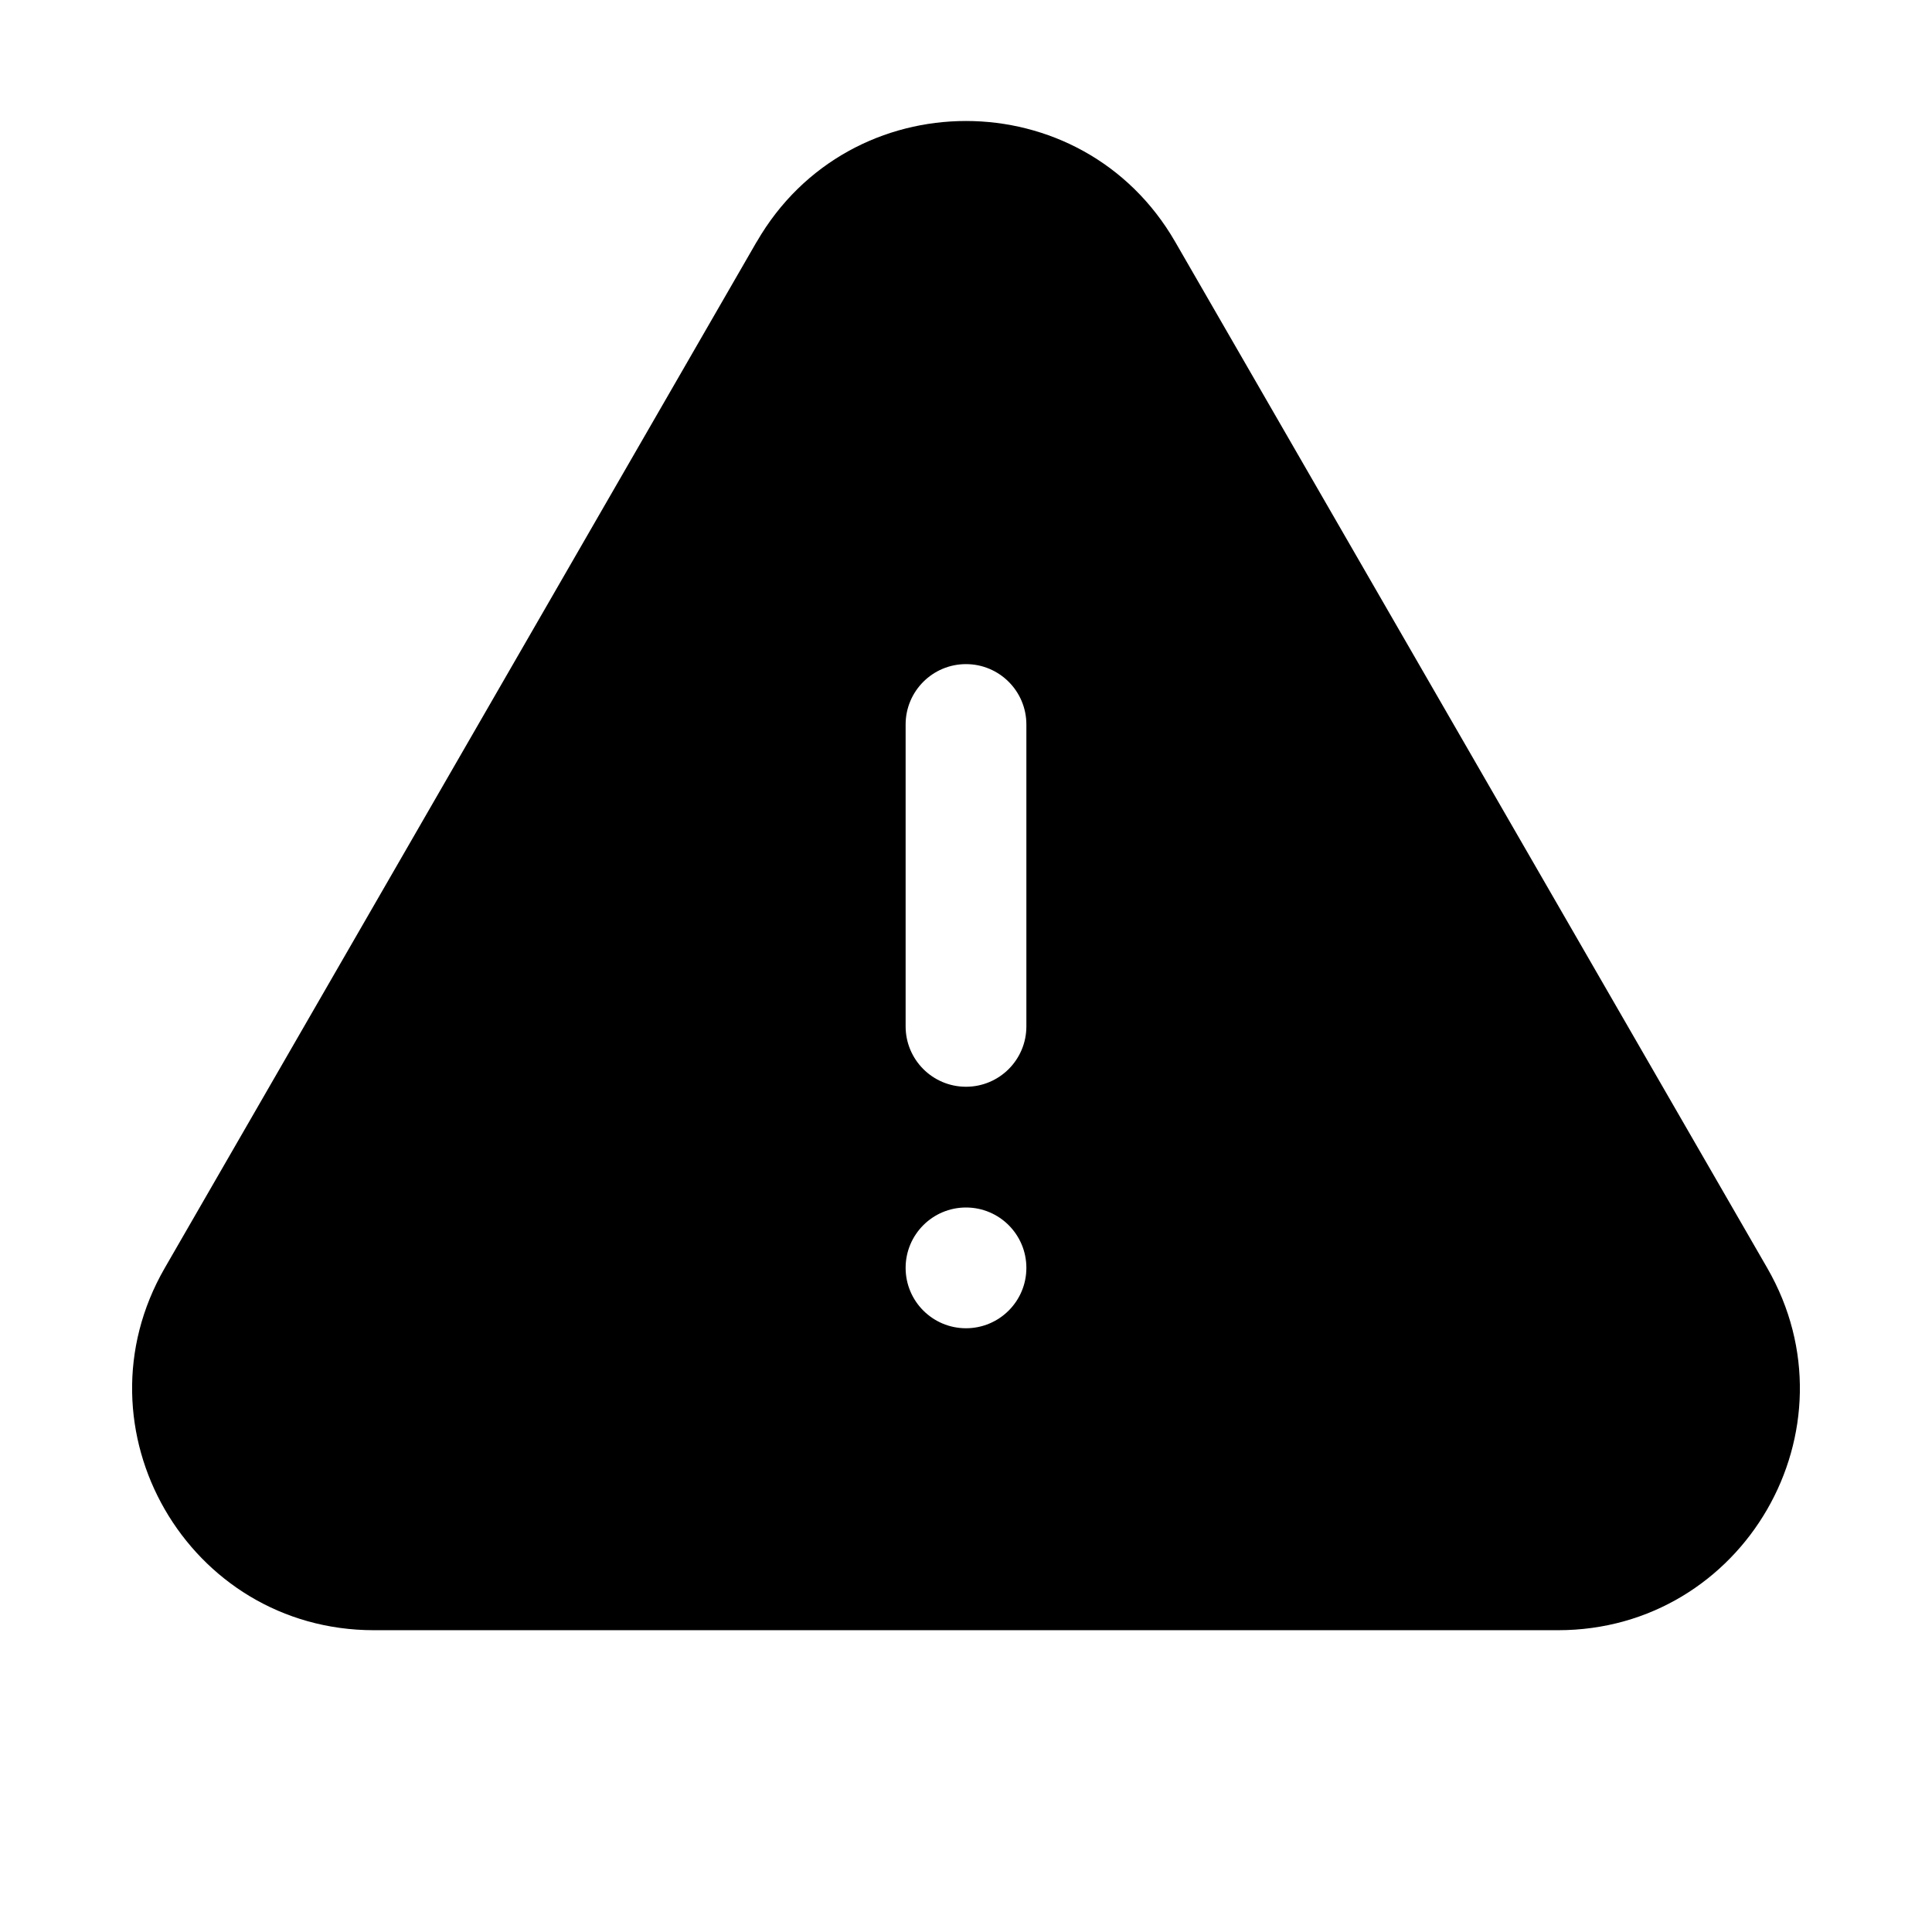
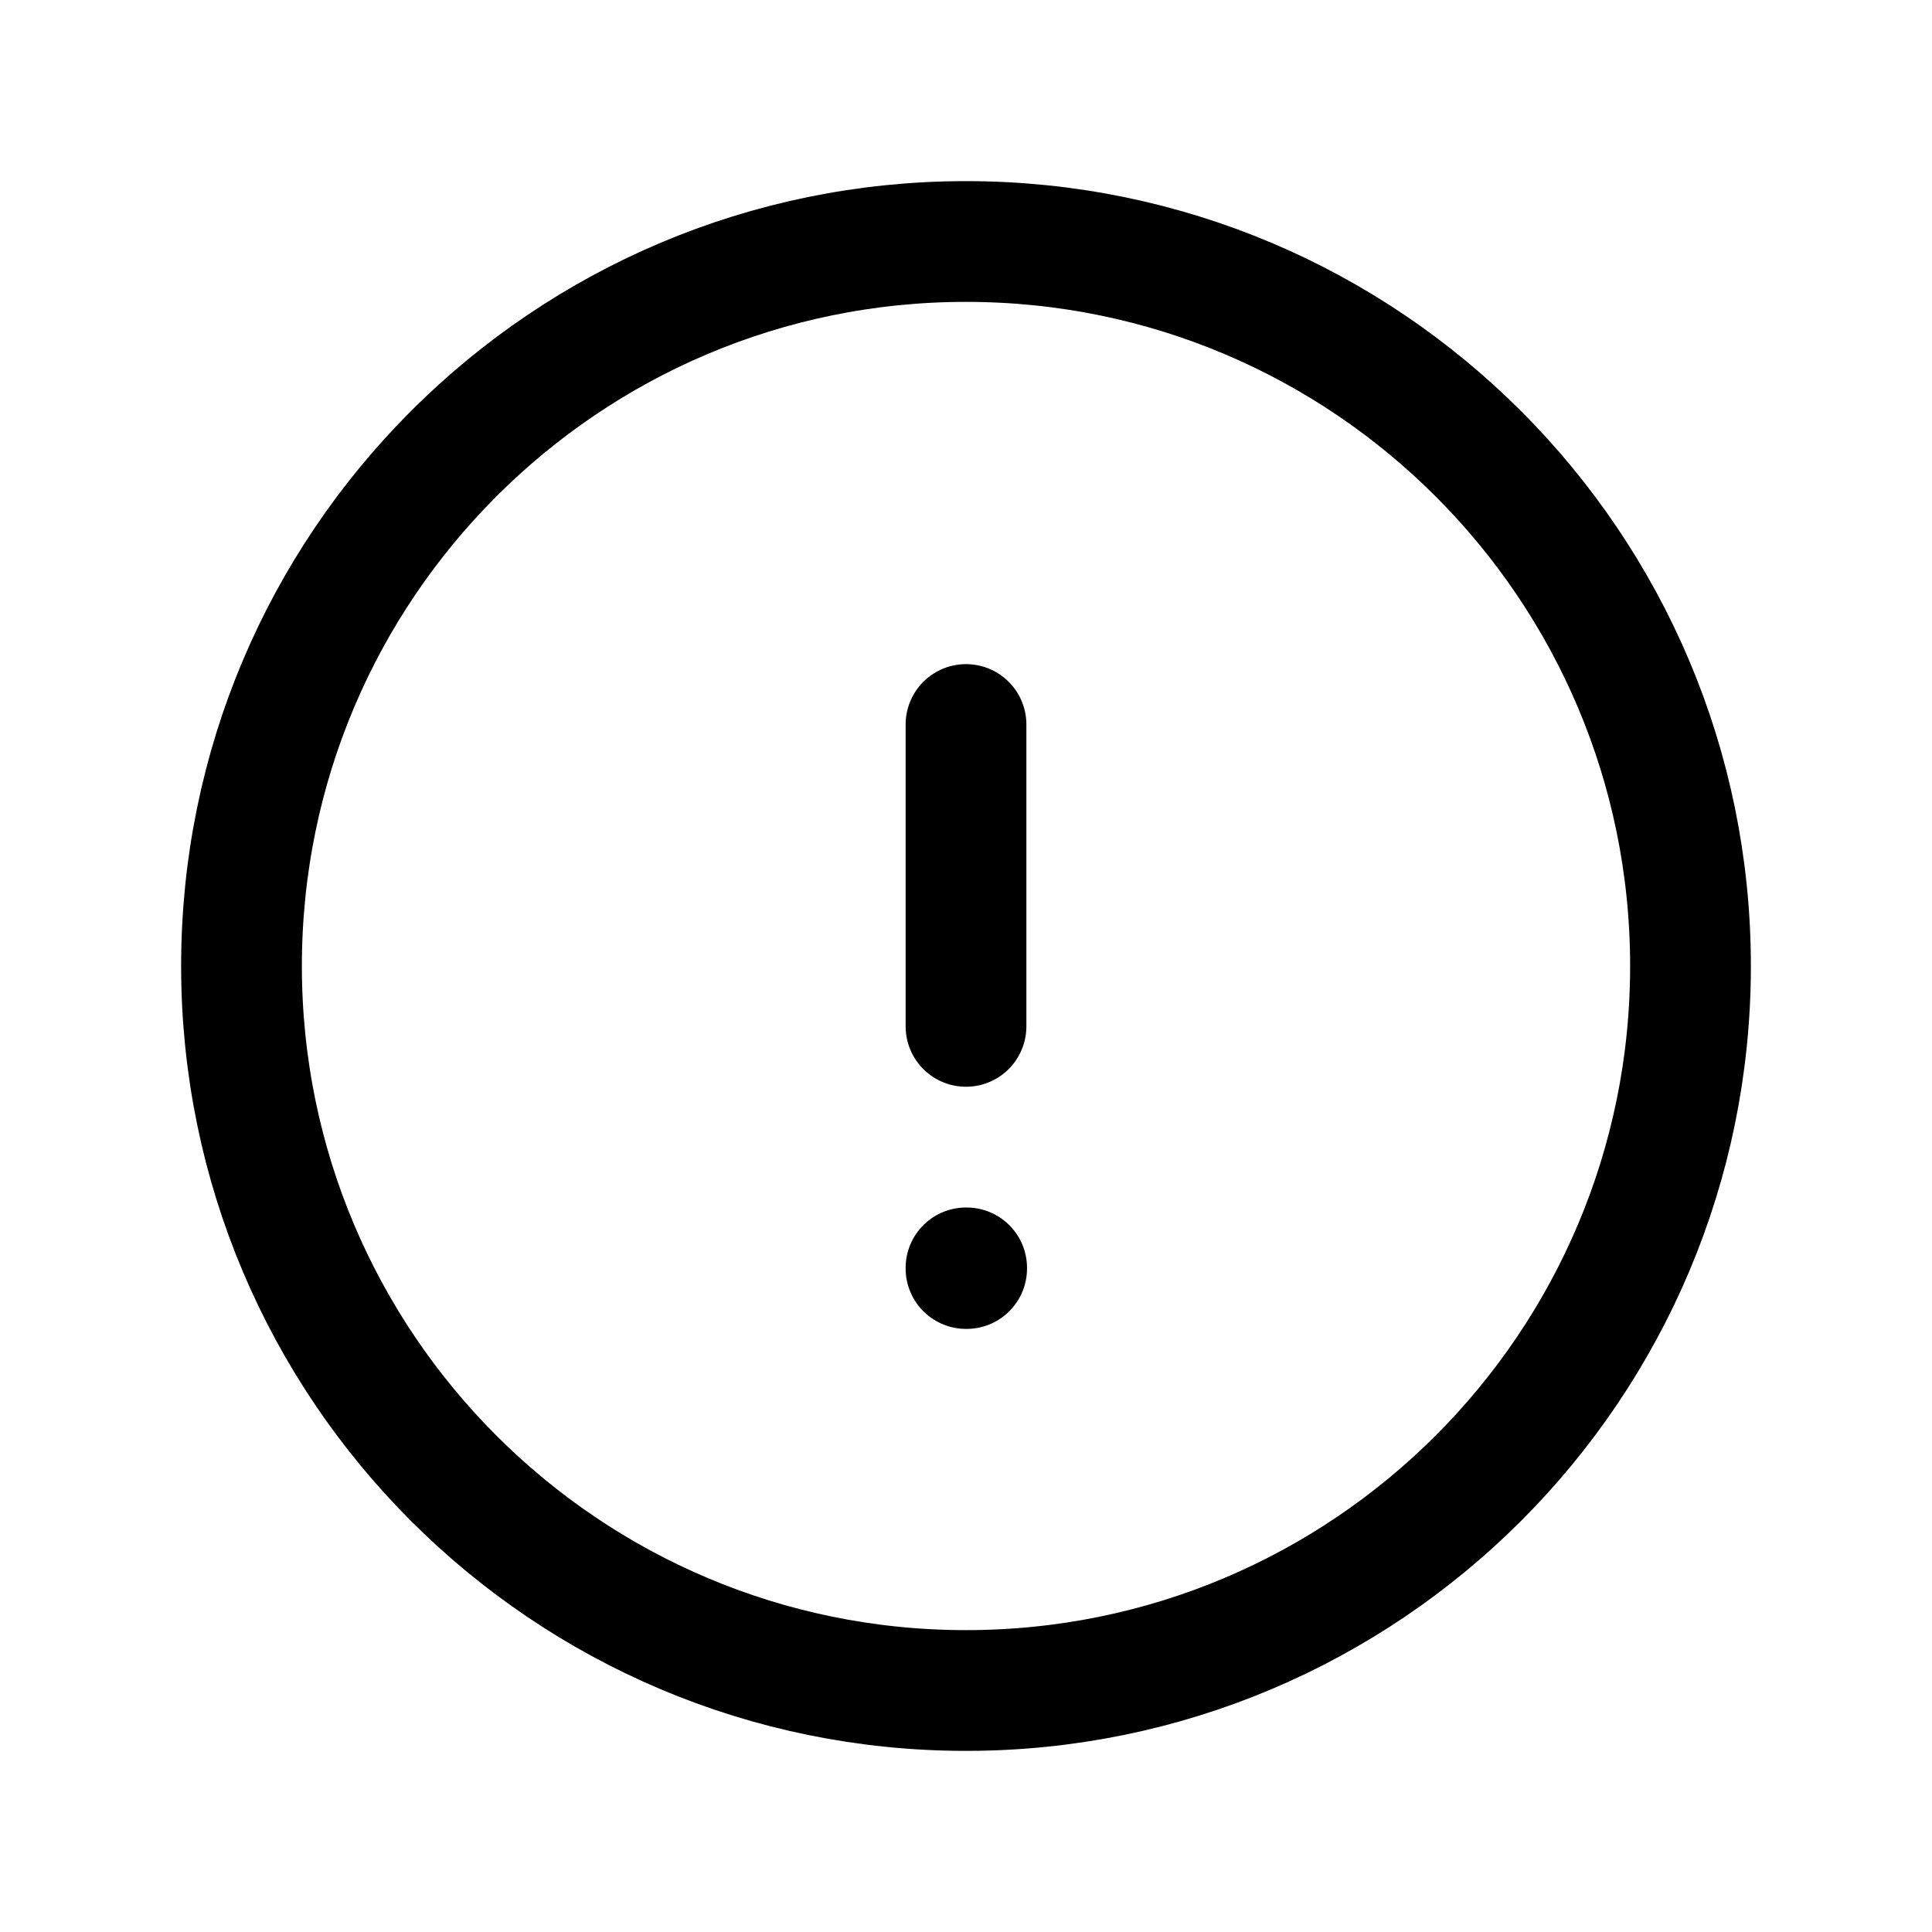
- <svg xmlns="http://www.w3.org/2000/svg" viewBox="0 0 24 24" fill="currentColor" class="size-6">
-   <path fill-rule="evenodd" d="M9.401 3.003c1.155-2 4.043-2 5.197 0l7.355 12.748c1.154 2-.29 4.5-2.599 4.5H4.645c-2.309 0-3.752-2.5-2.598-4.5L9.4 3.003ZM12 8.25a.75.75 0 0 1 .75.75v3.75a.75.75 0 0 1-1.5 0V9a.75.75 0 0 1 .75-.75Zm0 8.25a.75.75 0 1 0 0-1.5.75.75 0 0 0 0 1.5Z" clip-rule="evenodd" />
+ <svg xmlns="http://www.w3.org/2000/svg" fill="none" viewBox="0 0 24 24" stroke-width="1.5" stroke="currentColor" class="size-6">
+   <path stroke-linecap="round" stroke-linejoin="round" d="M12 9v3.75m9-.75a9 9 0 1 1-18 0 9 9 0 0 1 18 0Zm-9 3.75h.008v.008H12v-.008Z" />
</svg>
